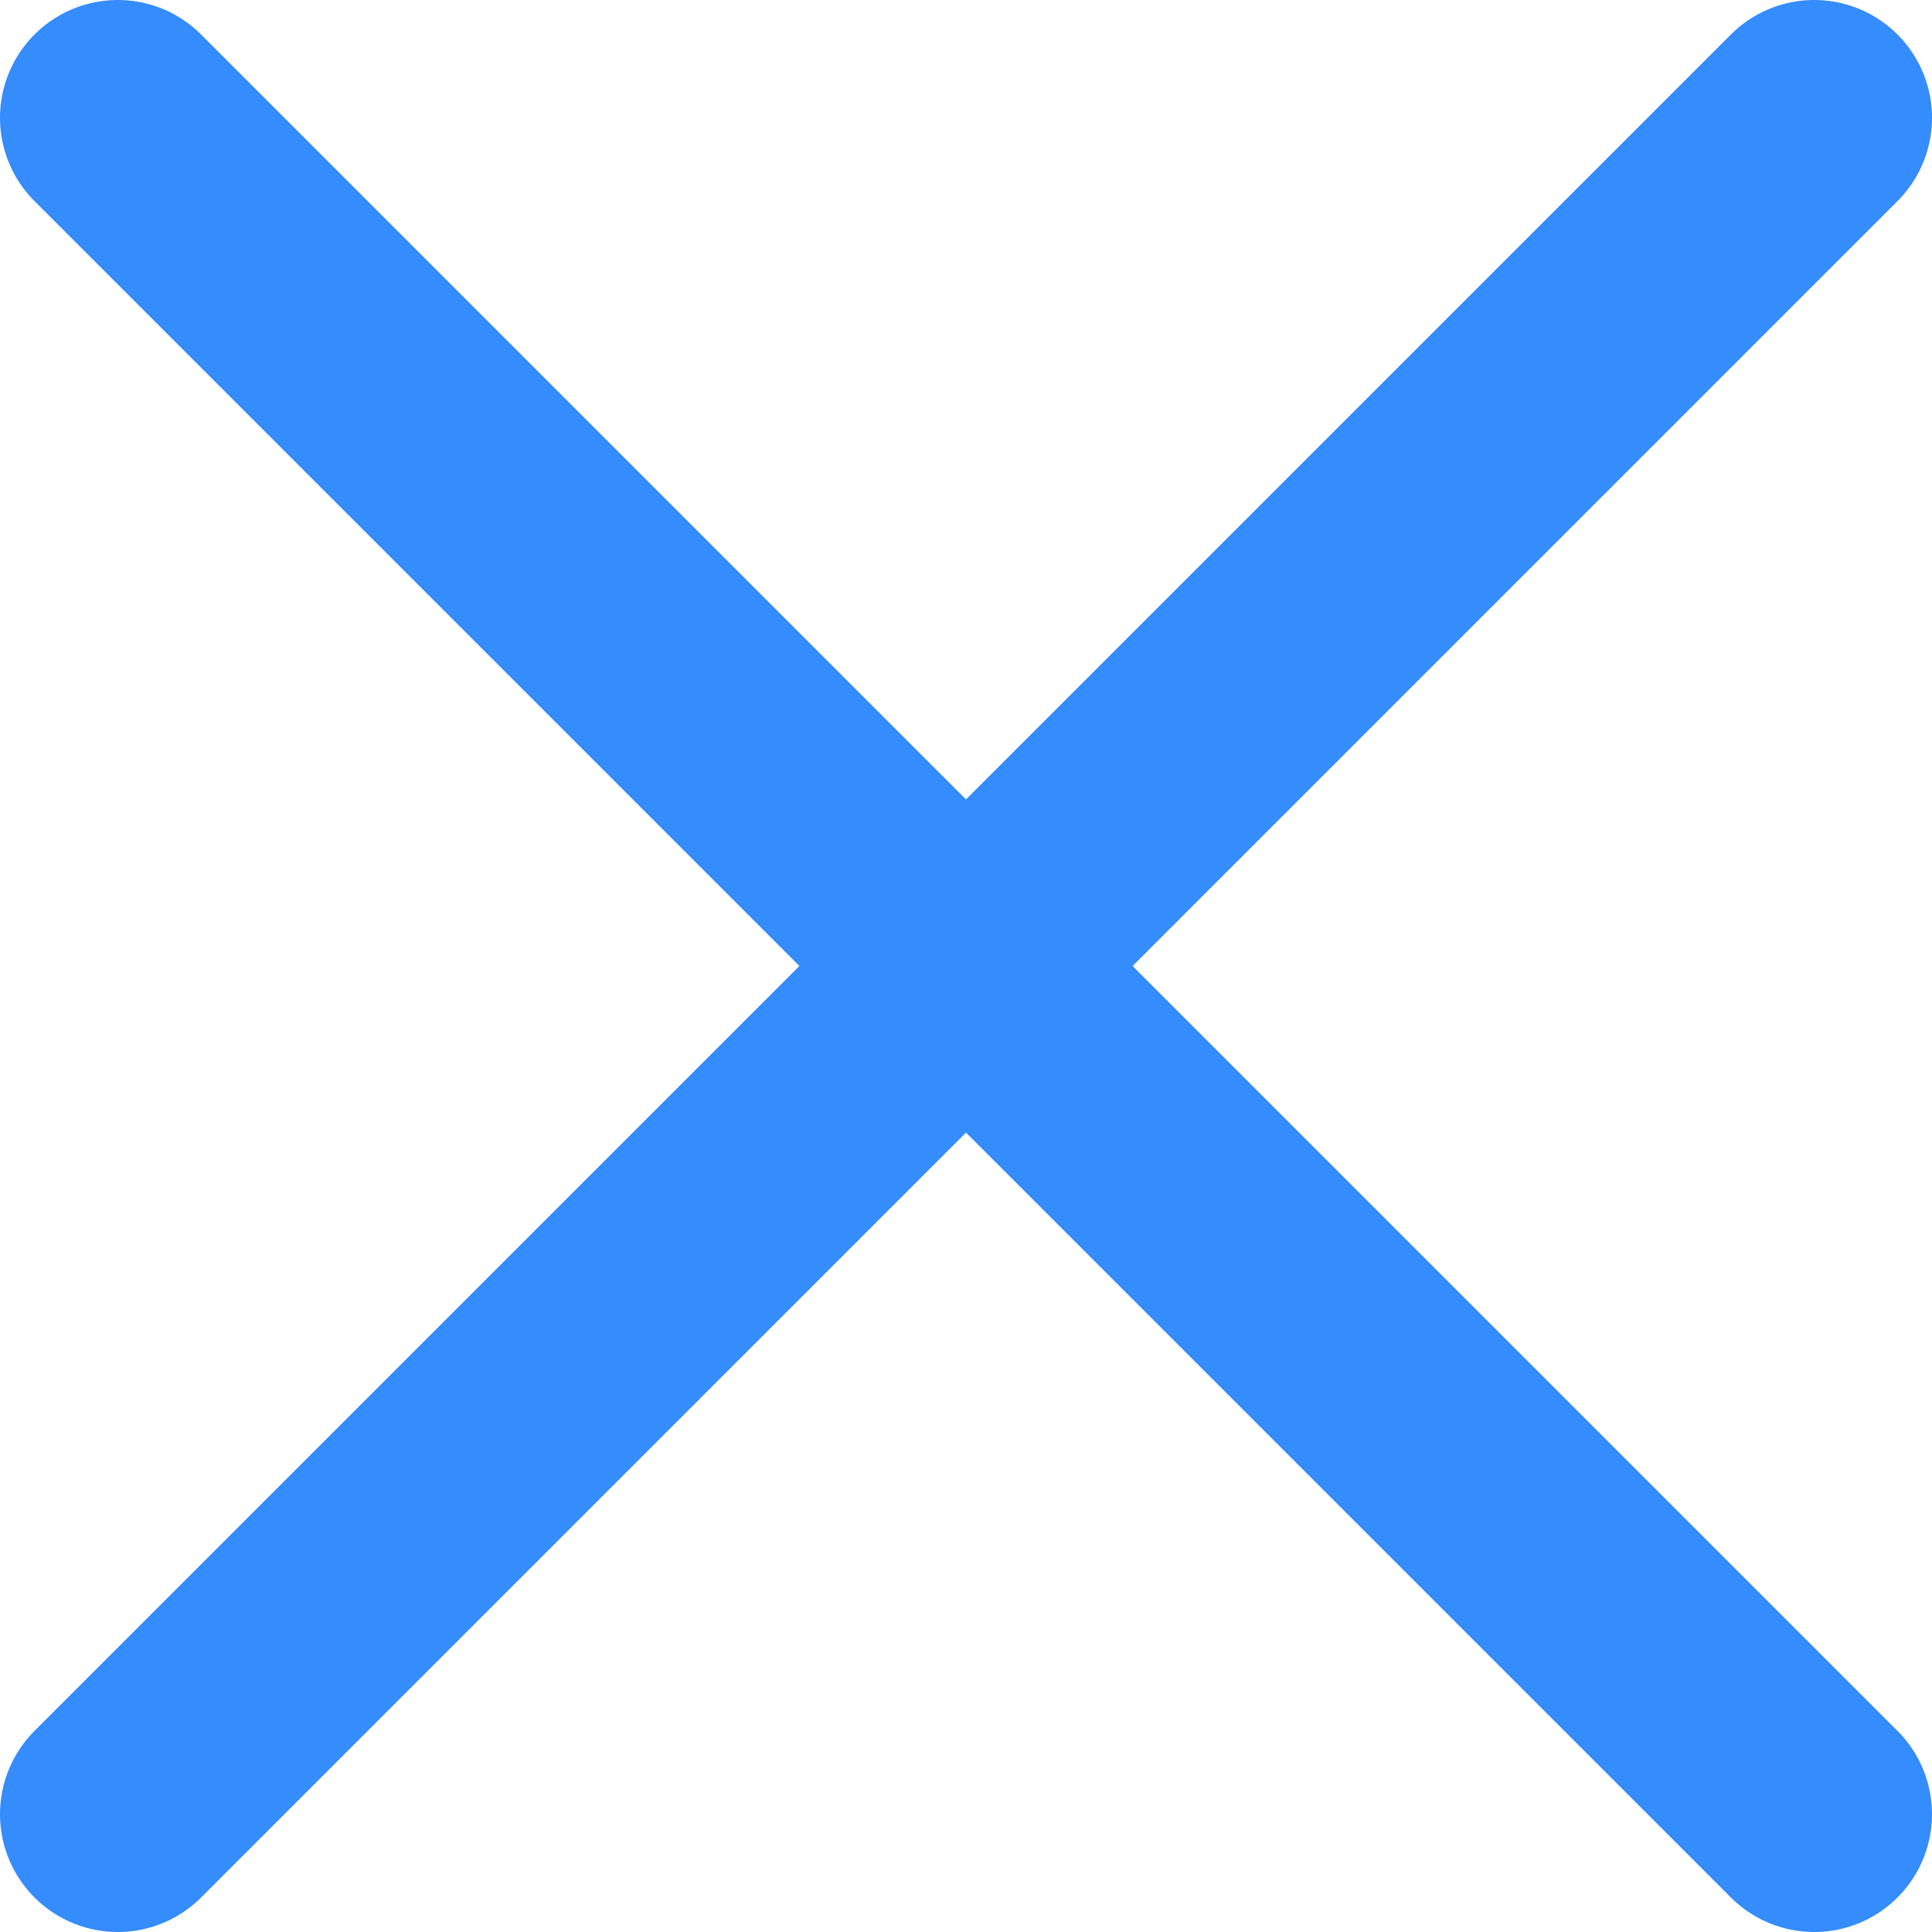
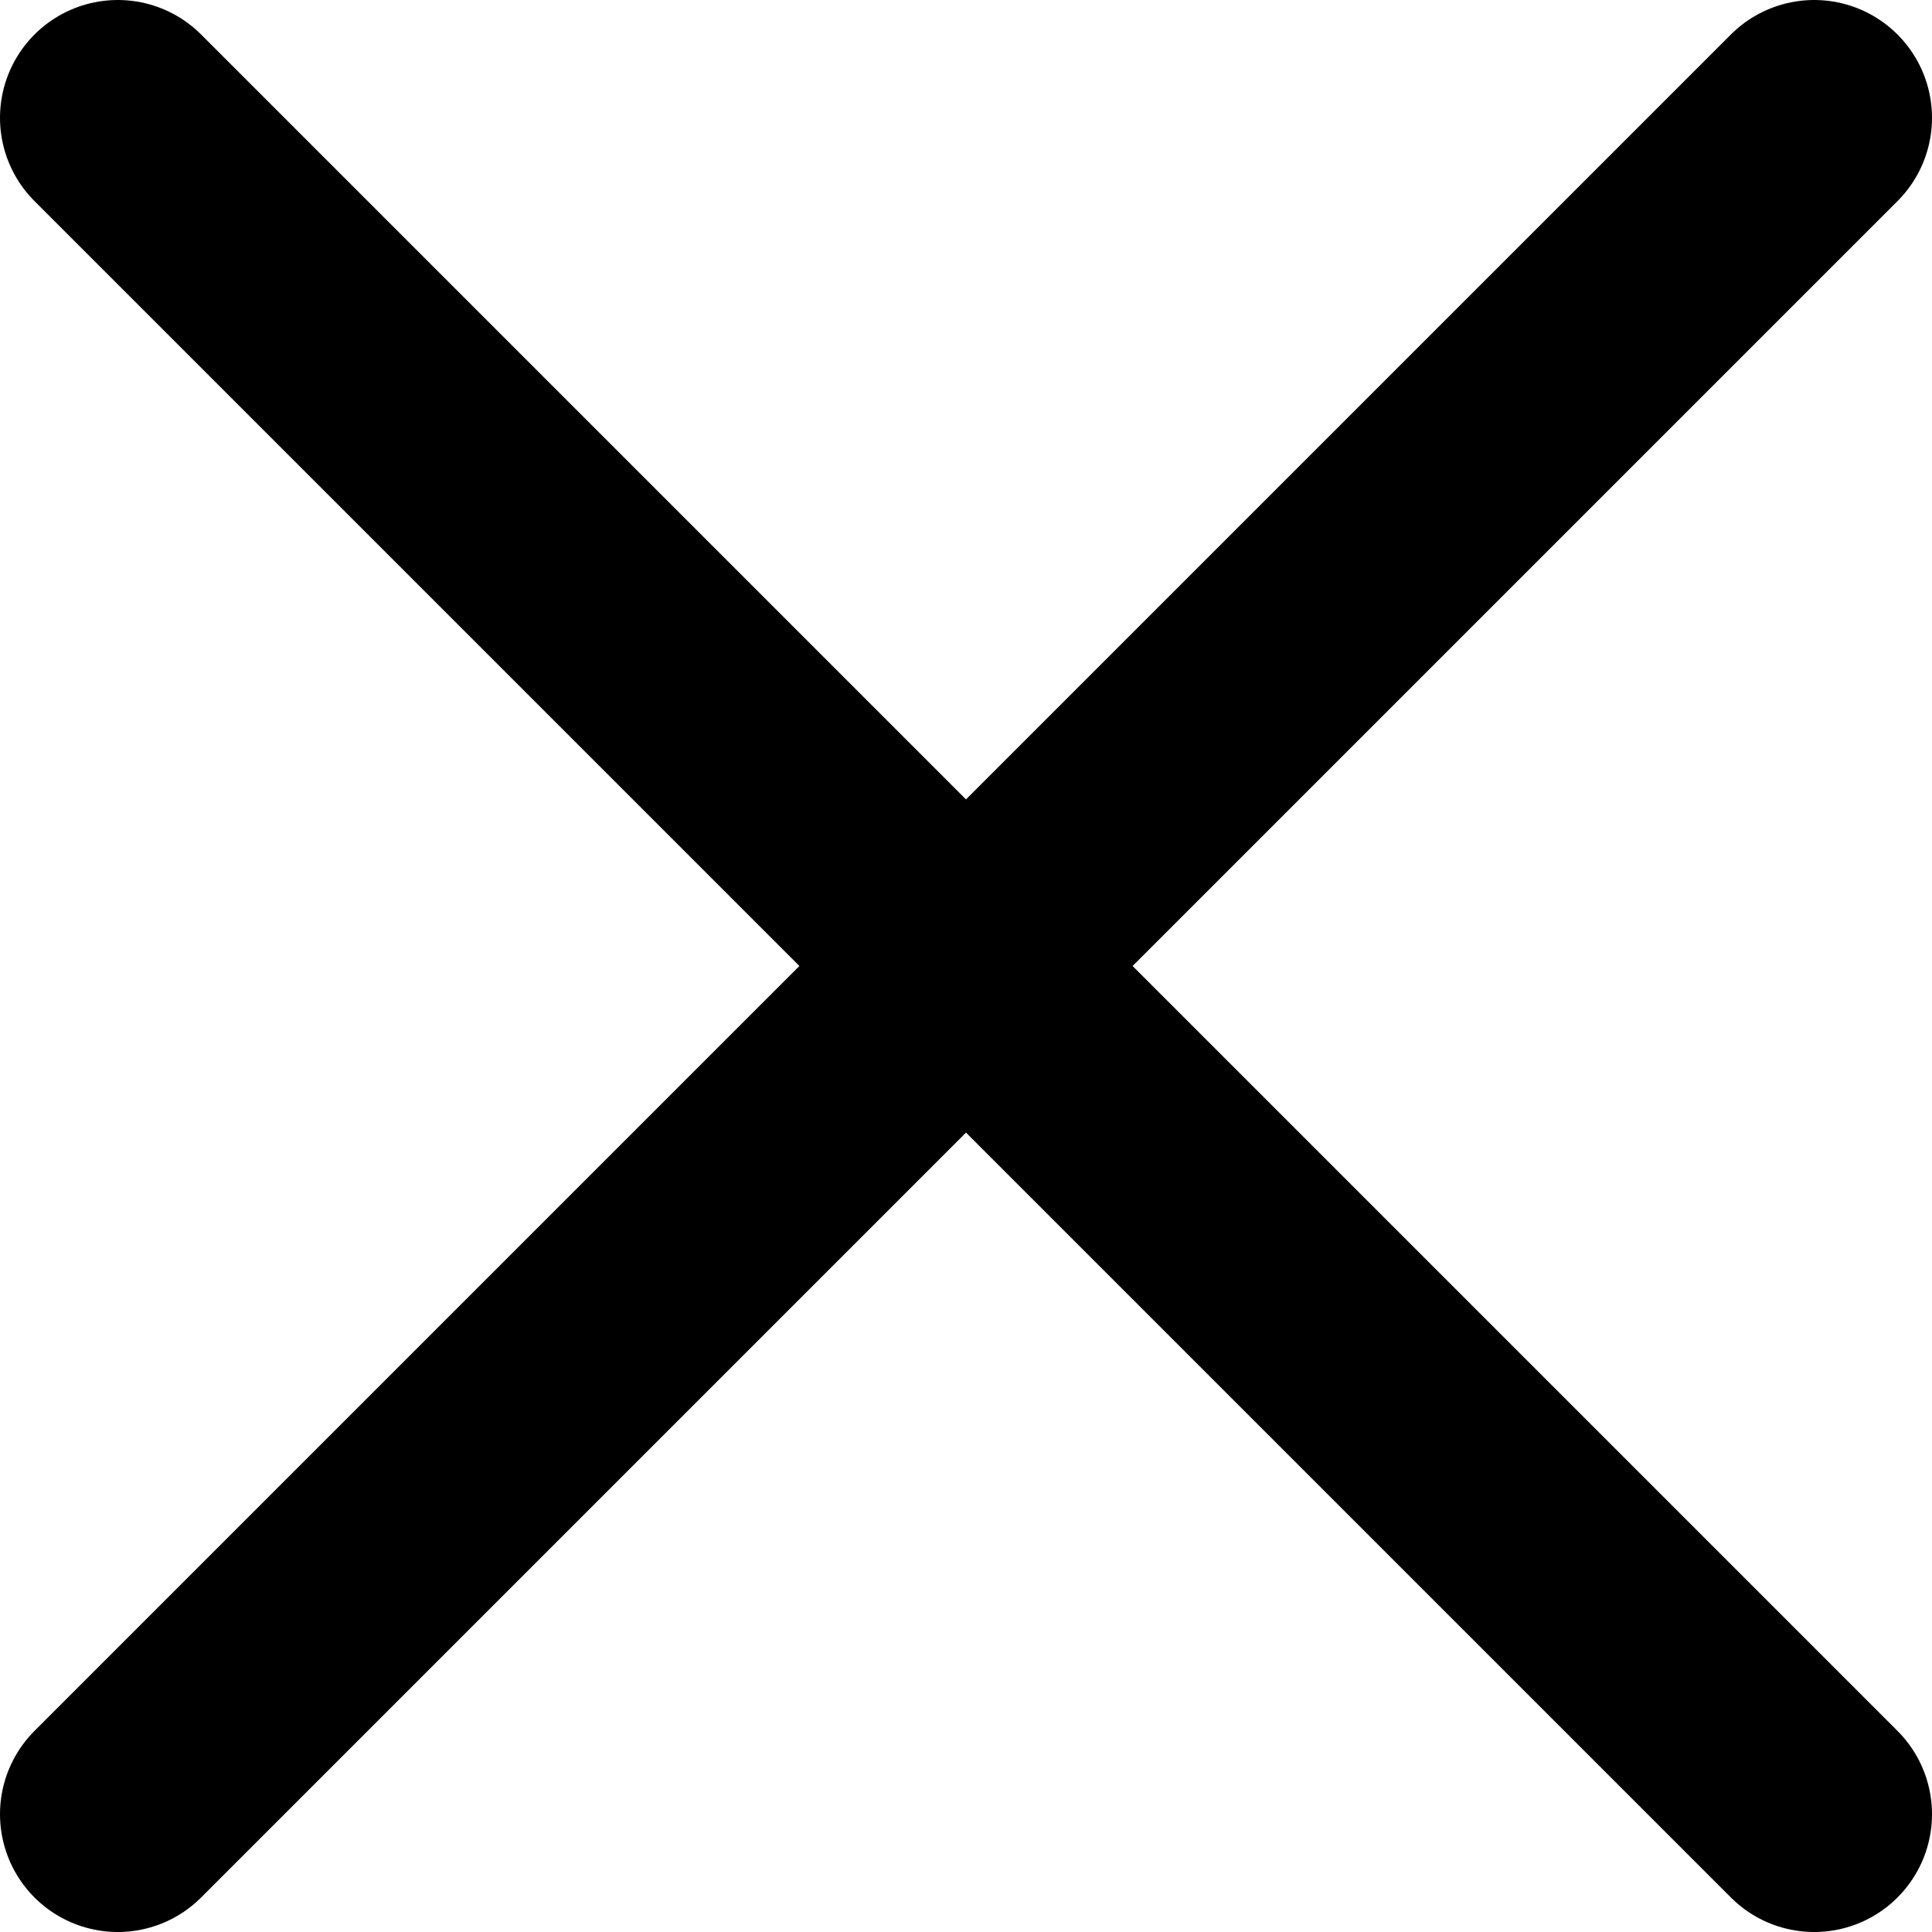
<svg xmlns="http://www.w3.org/2000/svg" width="10.25px" height="10.25px" viewBox="0 0 10.25 10.25" version="1.1">
  <g id="Artboards" stroke="none" stroke-width="1" fill="none" fill-rule="evenodd">
    <g id="Segmentation---assets" transform="translate(-254.875, -64.875)">
      <g id="icon-delete" transform="translate(250, 60)">
        <rect id="Rectangle" x="0" y="0" width="20" height="20" />
-         <g id="Group-31" transform="translate(5, 5)" stroke="#348CFD" stroke-linecap="round" stroke-width="1.25">
+         <g id="Group-31" transform="translate(5, 5)" stroke="currentColor" stroke-linecap="round" stroke-width="1.25">
          <g id="Group-30">
            <line x1="0.5" y1="0.5" x2="9.5" y2="9.5" id="Line-4" />
            <line x1="0.5" y1="0.5" x2="9.5" y2="9.5" id="Line-4" transform="translate(5, 5) scale(-1, 1) translate(-5, -5)" />
          </g>
        </g>
      </g>
    </g>
  </g>
</svg>
